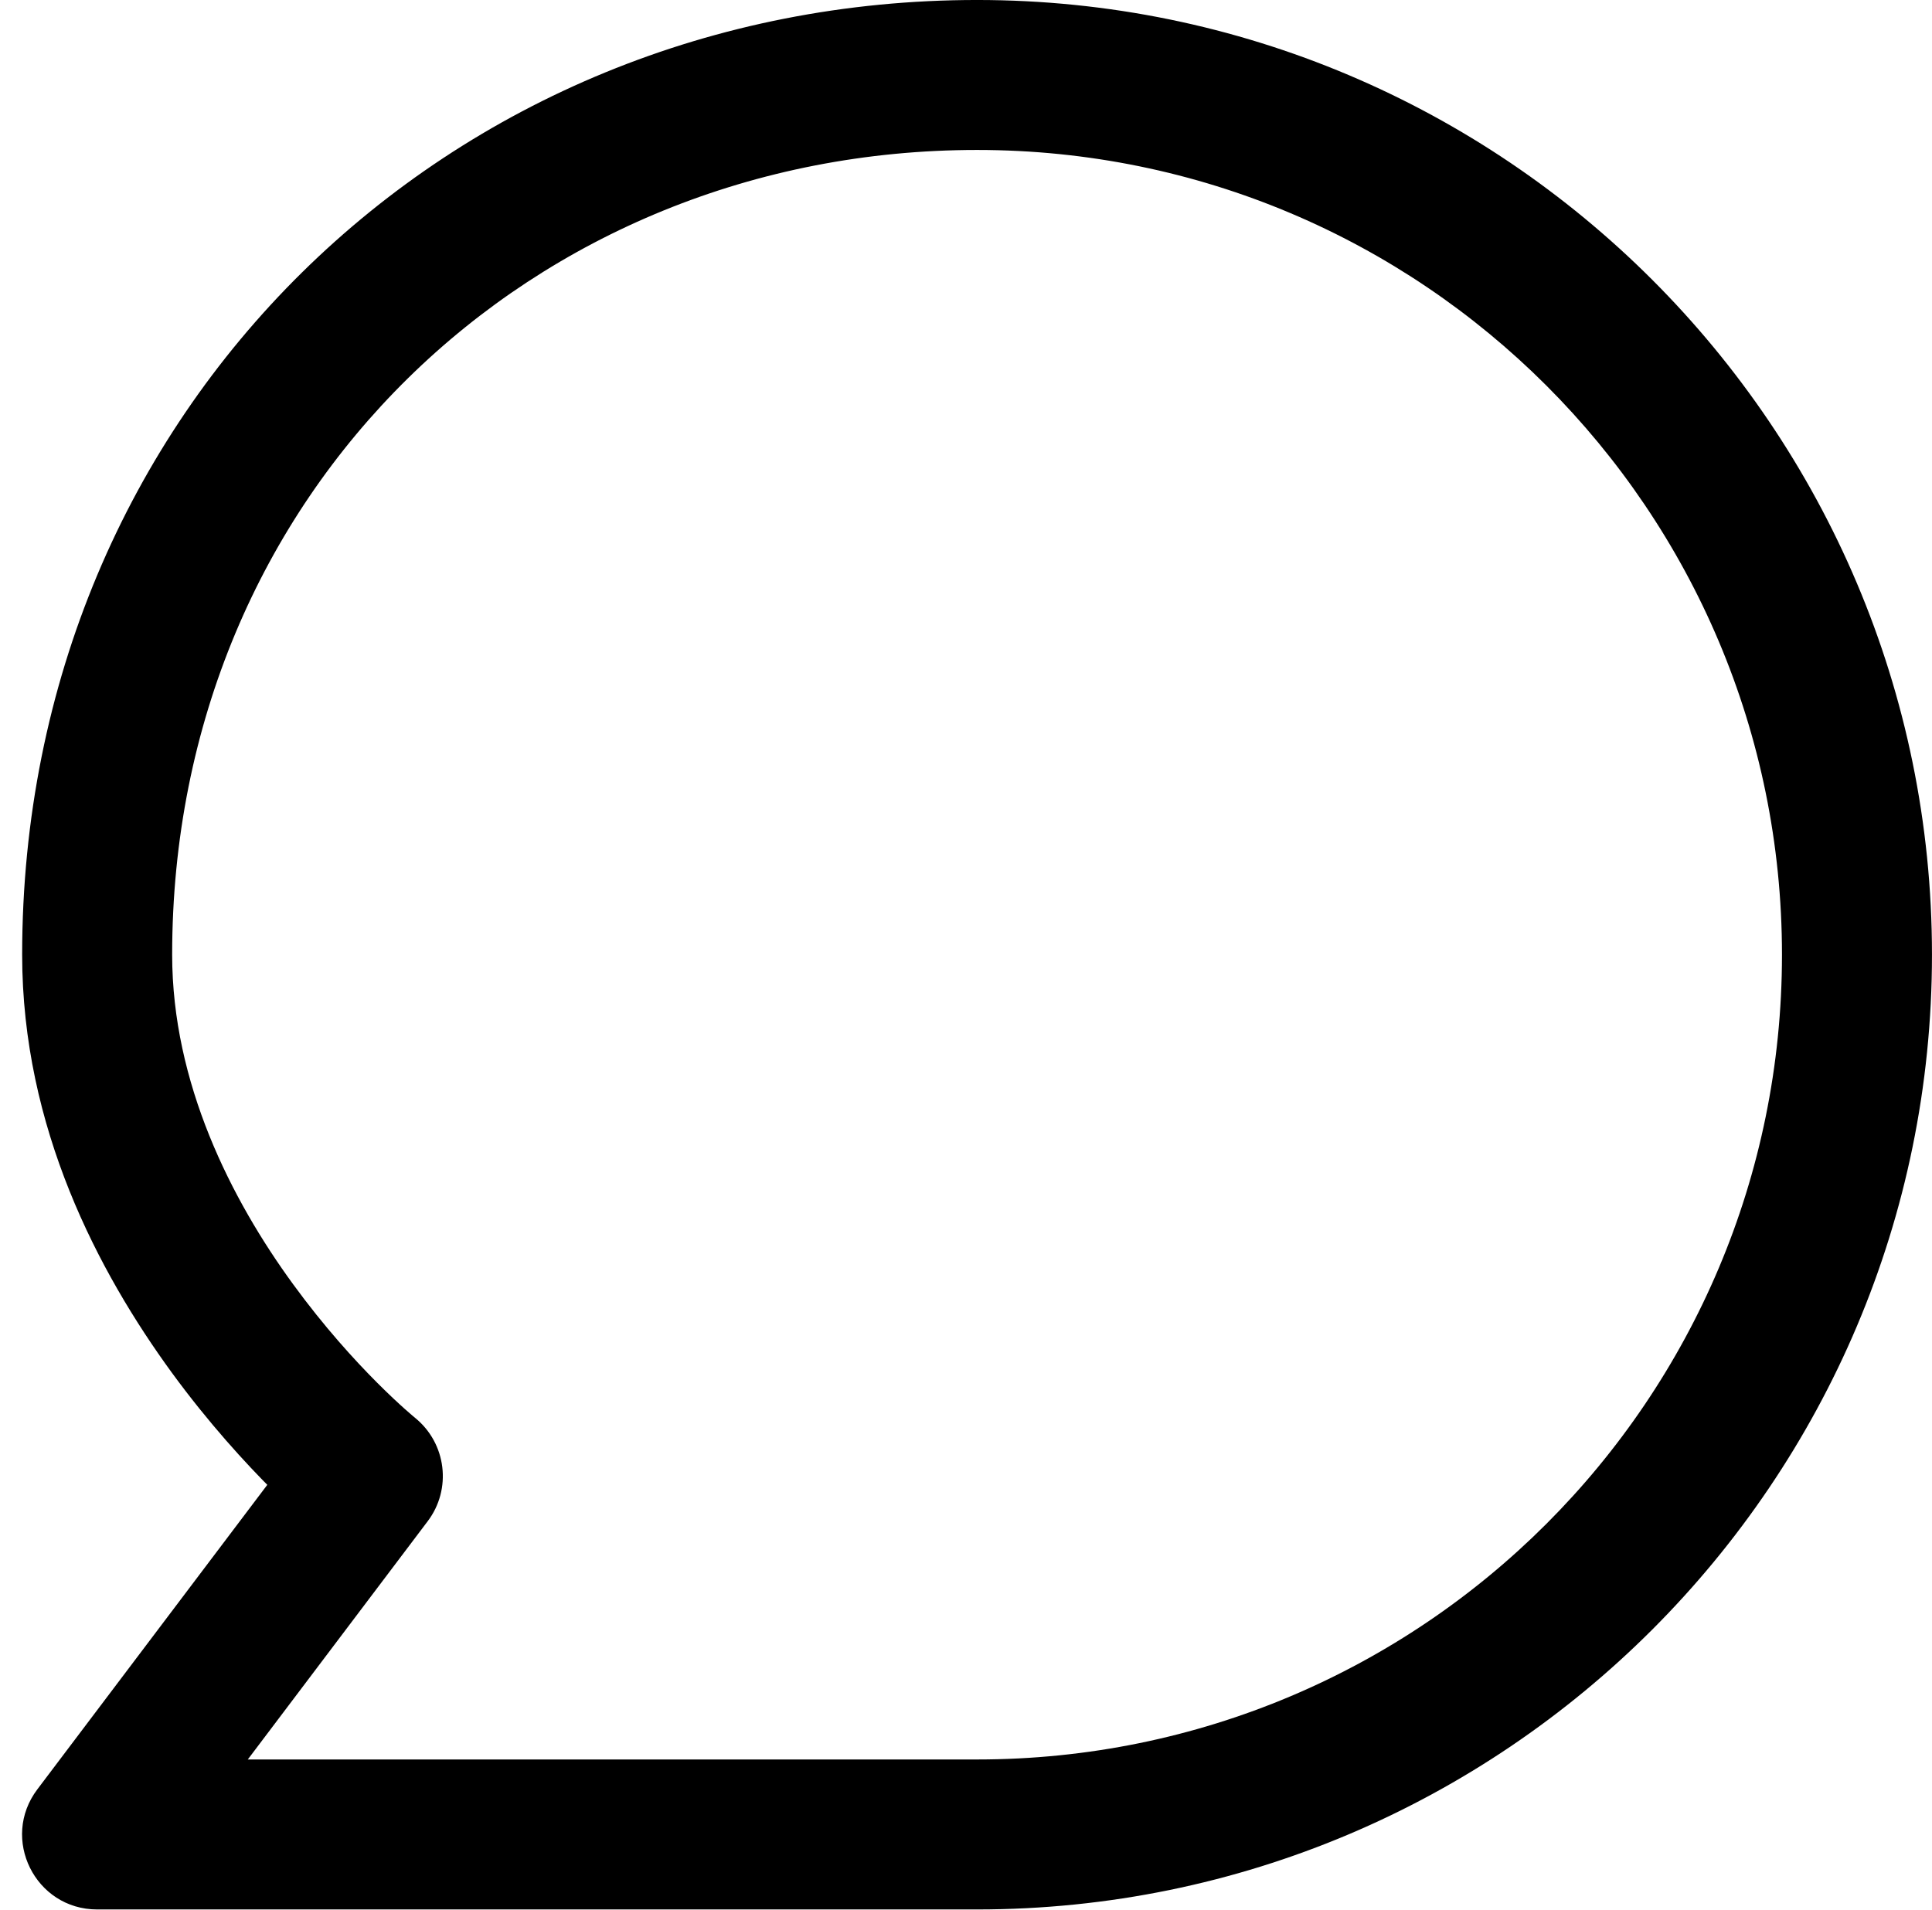
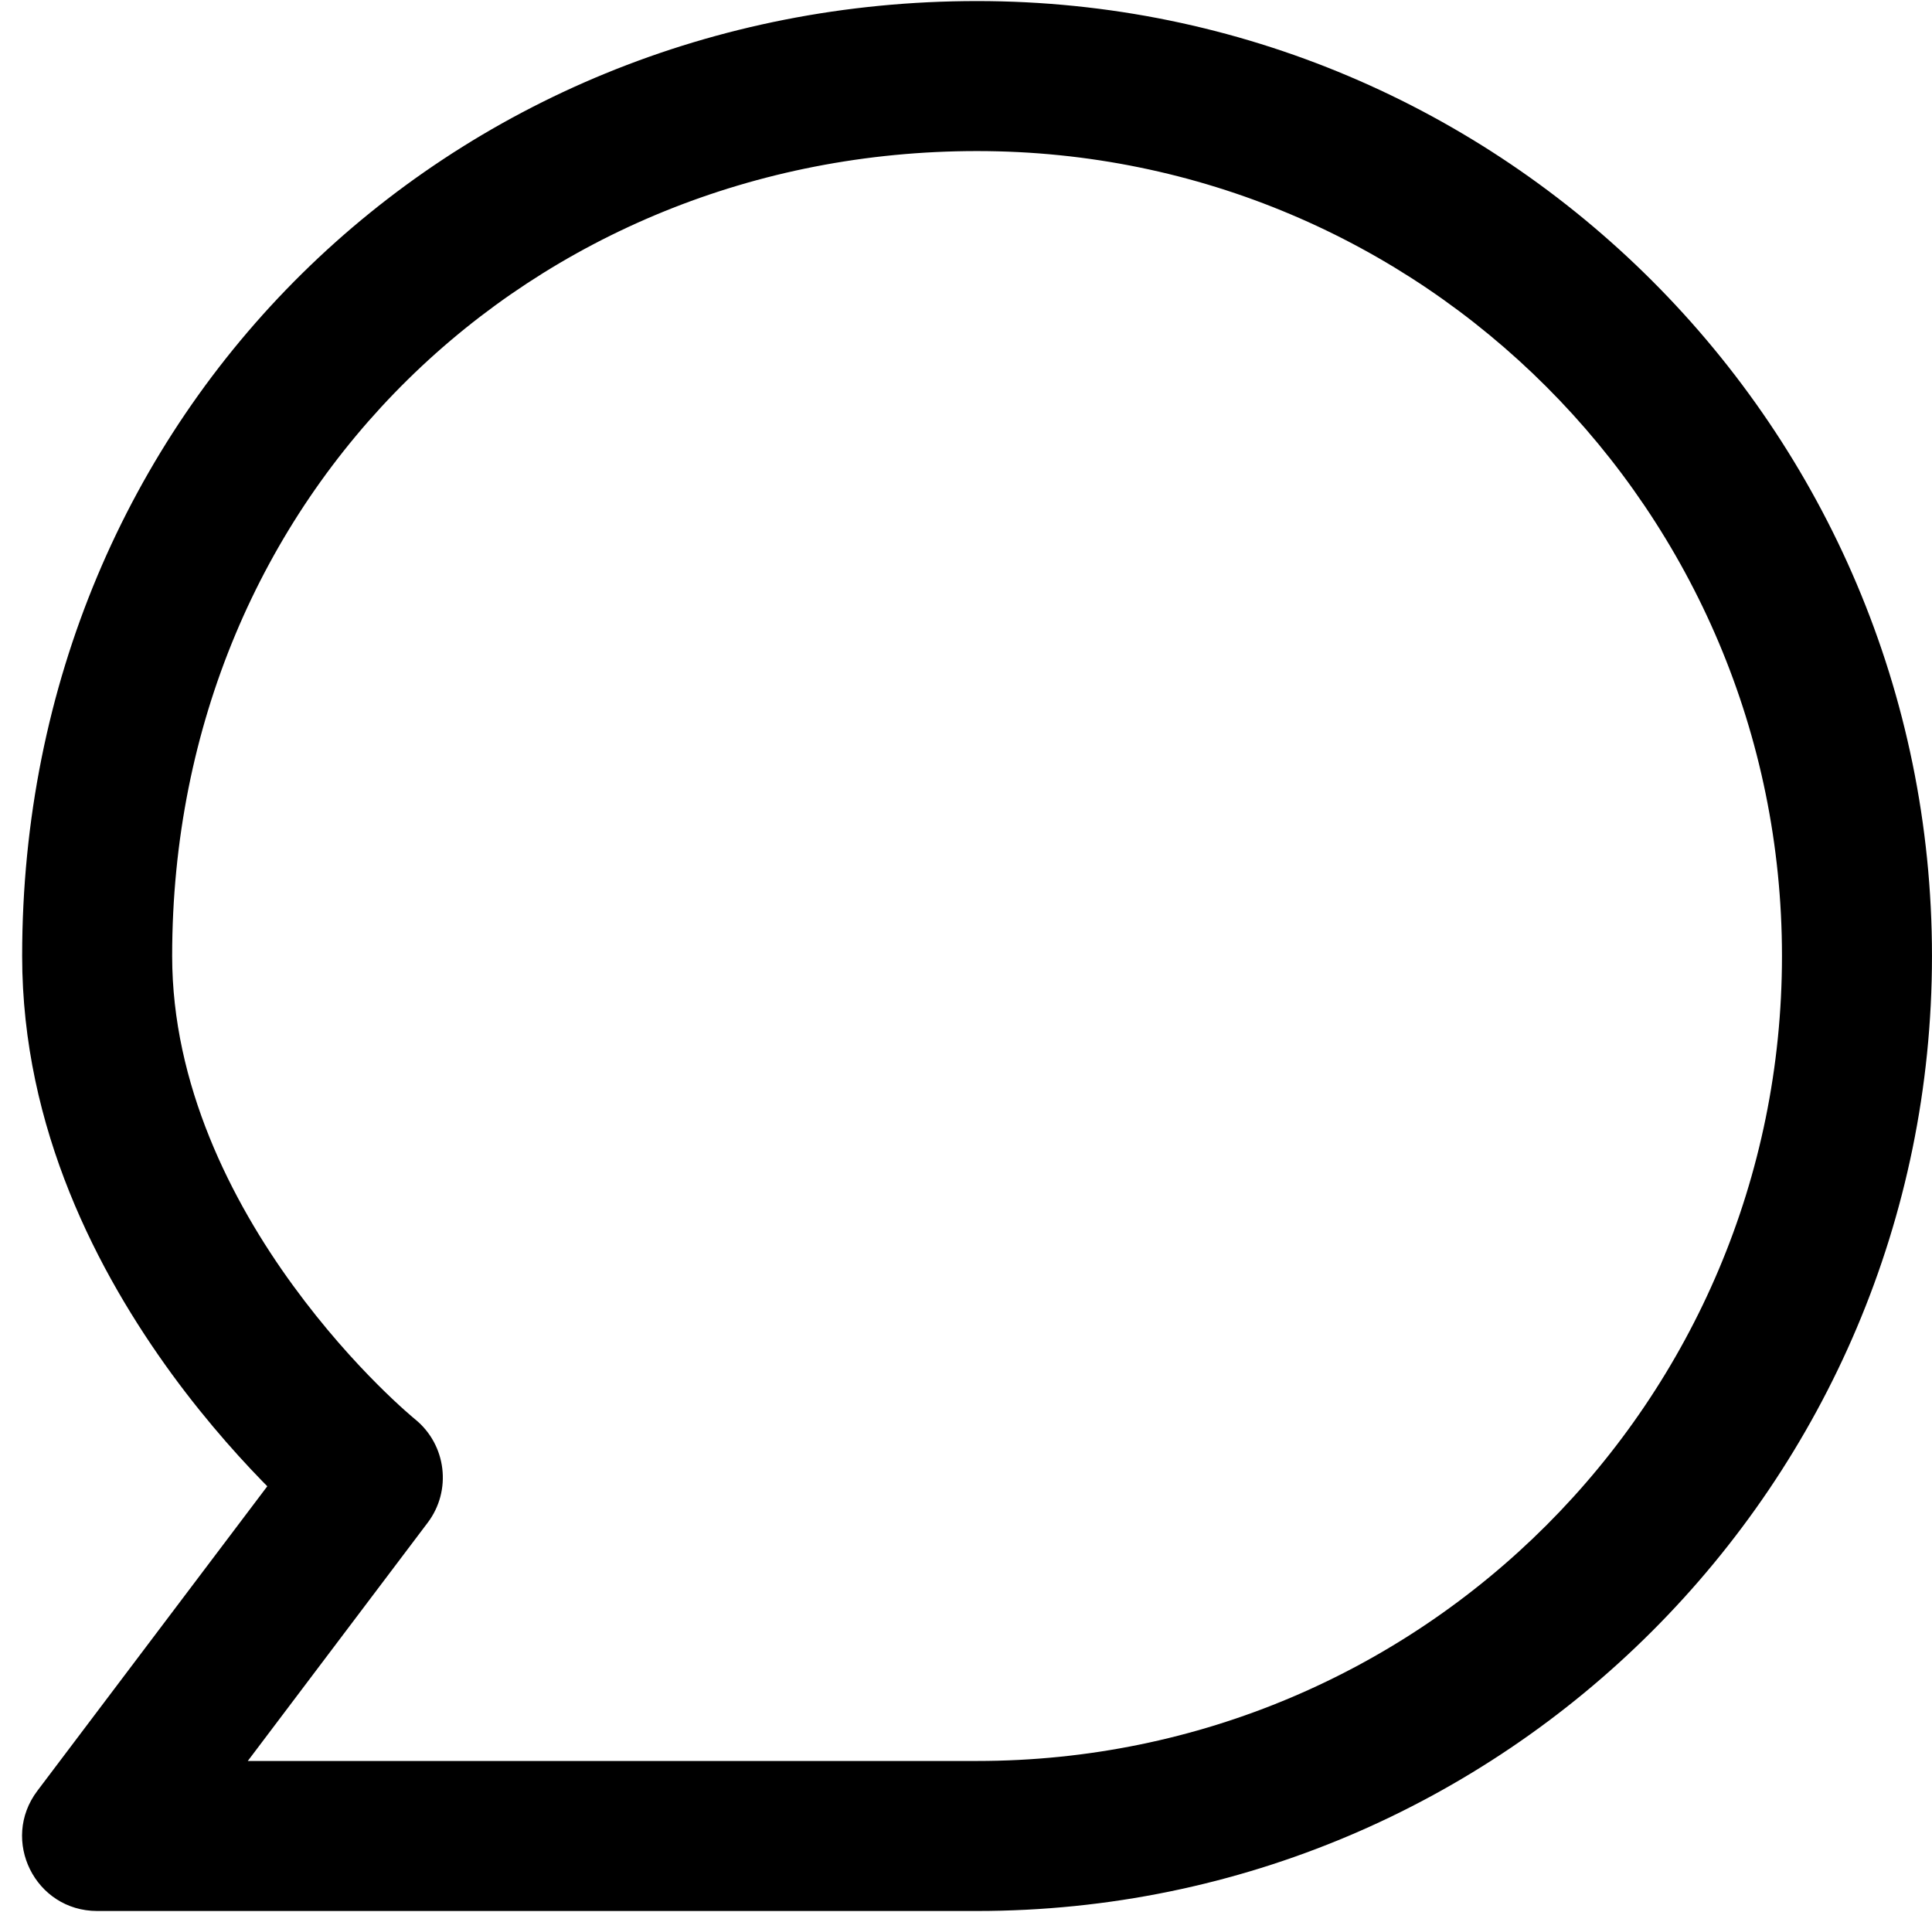
- <svg version="1.1" viewBox="0 0 12.056 11.917">
+ <svg version="1.1" viewBox="0 0 12.056 11.917" width="19.2" height="19.0">
  <g id="s" transform="matrix(0.79866 0 0 0.79866 -2.28888 -1.62855)">
    <path d="M17.961 9.5C17.961 5.381 14.618 2.039 10.5 2.039C6.381 2.039 3.039 5.232 3.039 9.5C3.039 10.853 3.636 11.981 4.209 12.767C4.783 13.552 5.356 14.018 5.37 14.03C5.126 13.831 5.082 13.474 5.272 13.222L3.158 16.022C2.866 16.408 3.141 16.961 3.625 16.961L10.5 16.961C14.618 16.961 17.961 13.618 17.961 9.5ZM16.789 9.5C16.789 12.976 13.976 15.789 10.5 15.789L3.625 15.789C4.109 15.789 4.384 16.342 4.093 16.728L6.207 13.928C6.398 13.676 6.354 13.319 6.11 13.12C6.11 13.12 5.64 12.739 5.156 12.075C4.672 11.412 4.211 10.503 4.211 9.5C4.211 5.875 7.025 3.211 10.5 3.211C13.976 3.211 16.789 6.024 16.789 9.5Z" />
  </g>
</svg>
